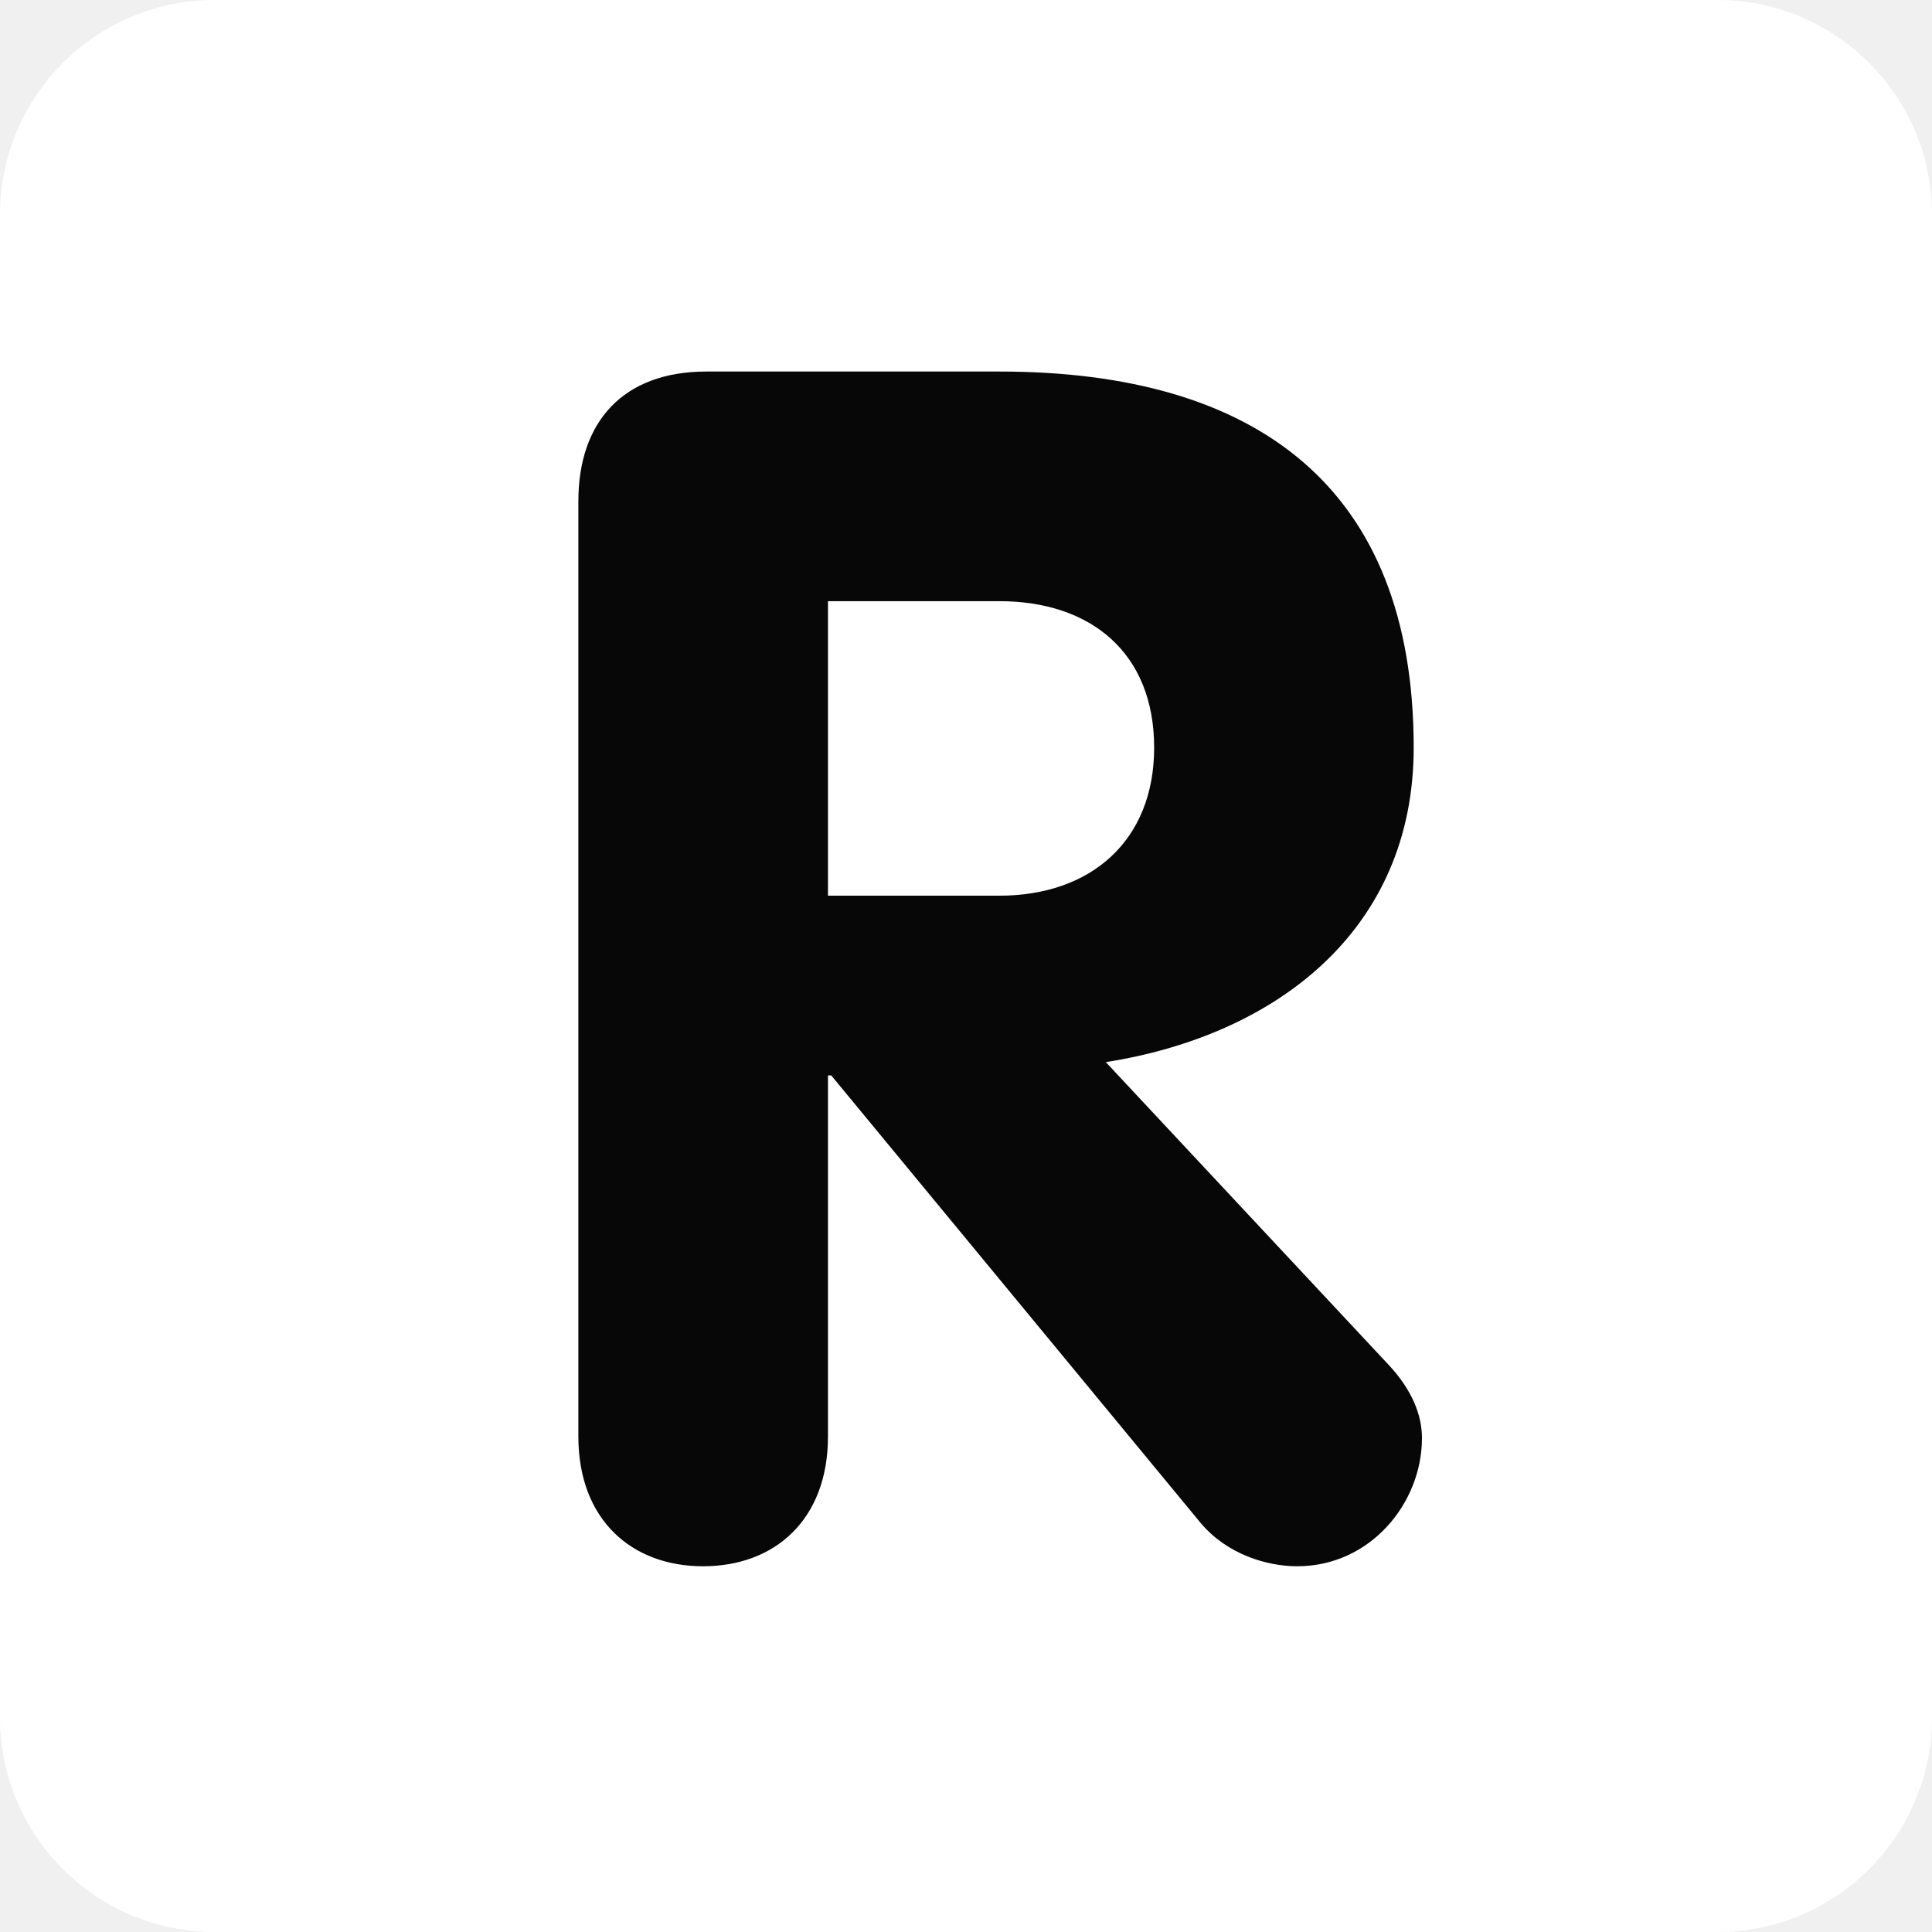
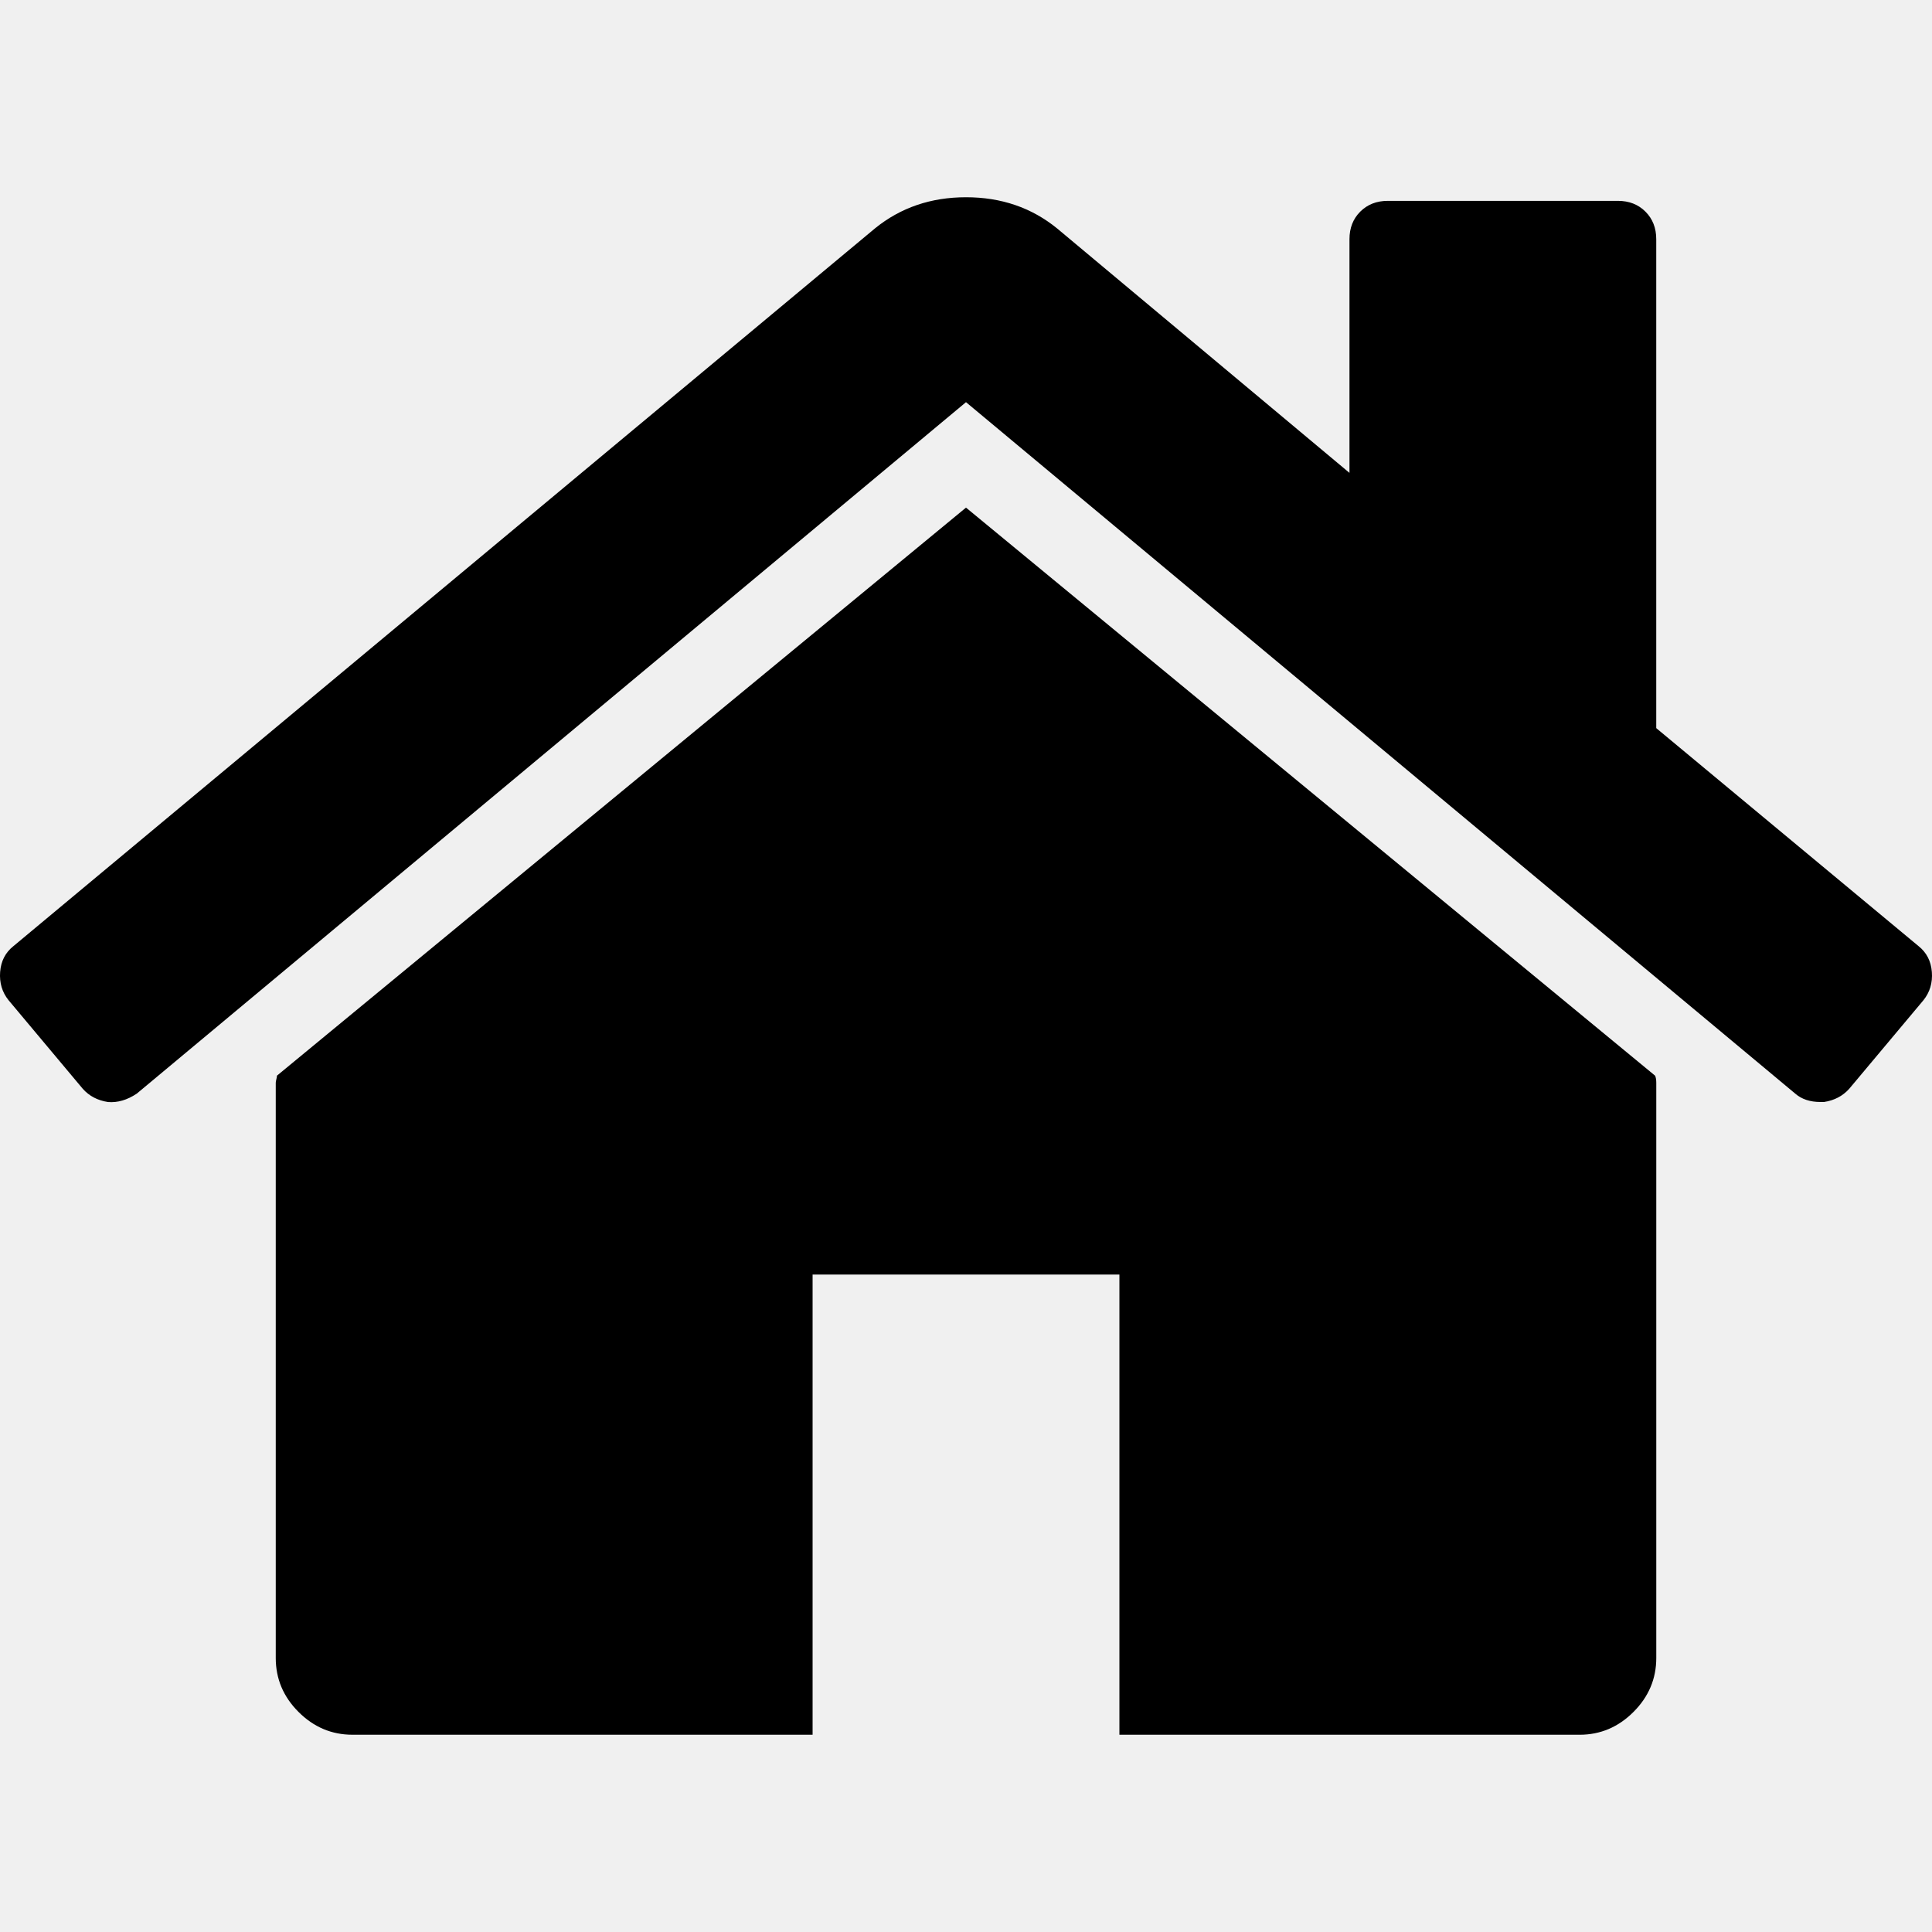
- <svg xmlns="http://www.w3.org/2000/svg" version="1.1" id="Capa_1" x="0px" y="0px" viewBox="0 0 512 512" style="enable-background:new 0 0 512 512;" xml:space="preserve" width="512px" height="512px" class="">
+ <svg xmlns="http://www.w3.org/2000/svg" version="1.1" id="Capa_1" x="0px" y="0px" width="460.298px" height="460.297px" viewBox="0 0 460.298 460.297" style="enable-background:new 0 0 460.298 460.297;" xml:space="preserve">
  <g>
-     <g transform="matrix(1.25 0 0 -1.25 0 45)">
-       <g>
-         <g>
-           <path style="fill:#FFFFFF" d="M409.6-328.089c0-25.134-20.378-45.511-45.511-45.511H45.511C20.378-373.6,0-353.222,0-328.089     V-9.511C0,15.622,20.378,36,45.511,36h318.578C389.222,36,409.6,15.622,409.6-9.511V-328.089z" data-original="#3B88C3" class="active-path" data-old_color="#FCFCFC" />
-           <path style="fill:#070707" d="M175.536-153.895h36.329c19.399,0,32.825,11.639,32.825,31.391     c0,20.105-13.426,31.05-32.825,31.05h-36.329V-153.895z M122.618-70.291c0,16.93,9.523,27.523,27.159,27.523h62.089     c54.329,0,87.848-24.348,87.848-79.735c0-38.798-29.286-61.03-65.274-66.674l59.984-64.205     c4.927-5.291,7.043-10.581,7.043-15.519c0-13.756-10.934-27.159-26.442-27.159c-6.36,0-14.825,2.469-20.469,9.17l-78.325,94.891     h-0.694v-76.55c0-17.647-11.287-27.511-26.465-27.511c-15.167,0-26.453,9.865-26.453,27.511     C122.618-268.549,122.618-70.291,122.618-70.291z" data-original="#FFFFFF" class="" data-old_color="#FFFFFF" />
-         </g>
-       </g>
+     <g>
+       <path d="M230.149,120.939L65.986,256.274c0,0.191-0.048,0.472-0.144,0.855c-0.094,0.38-0.144,0.656-0.144,0.852v137.041    c0,4.948,1.809,9.236,5.426,12.847c3.616,3.613,7.898,5.431,12.847,5.431h109.63V303.664h73.097v109.64h109.629    c4.948,0,9.236-1.814,12.847-5.435c3.617-3.607,5.432-7.898,5.432-12.847V257.981c0-0.76-0.104-1.334-0.288-1.707L230.149,120.939    z" />
+       <path d="M457.122,225.438L394.6,173.476V56.989c0-2.663-0.856-4.853-2.574-6.567c-1.704-1.712-3.894-2.568-6.563-2.568h-54.816    c-2.666,0-4.855,0.856-6.57,2.568c-1.711,1.714-2.566,3.905-2.566,6.567v55.673l-69.662-58.245    c-6.084-4.949-13.318-7.423-21.694-7.423c-8.375,0-15.608,2.474-21.698,7.423L3.172,225.438c-1.903,1.52-2.946,3.566-3.14,6.136    c-0.193,2.568,0.472,4.811,1.997,6.713l17.701,21.128c1.525,1.712,3.521,2.759,5.996,3.142c2.285,0.192,4.57-0.476,6.855-1.998    L230.149,95.817l197.57,164.741c1.526,1.328,3.521,1.991,5.996,1.991h0.858c2.471-0.376,4.463-1.43,5.996-3.138l17.703-21.125    c1.522-1.906,2.189-4.145,1.991-6.716C460.068,229.007,459.021,226.961,457.122,225.438z" />
    </g>
  </g>
+   <g>
+ </g>
+   <g>
+ </g>
+   <g>
+ </g>
+   <g>
+ </g>
+   <g>
+ </g>
+   <g>
+ </g>
+   <g>
+ </g>
+   <g>
+ </g>
+   <g>
+ </g>
+   <g>
+ </g>
+   <g>
+ </g>
+   <g>
+ </g>
+   <g>
+ </g>
+   <g>
+ </g>
+   <g>
+ </g>
</svg>
